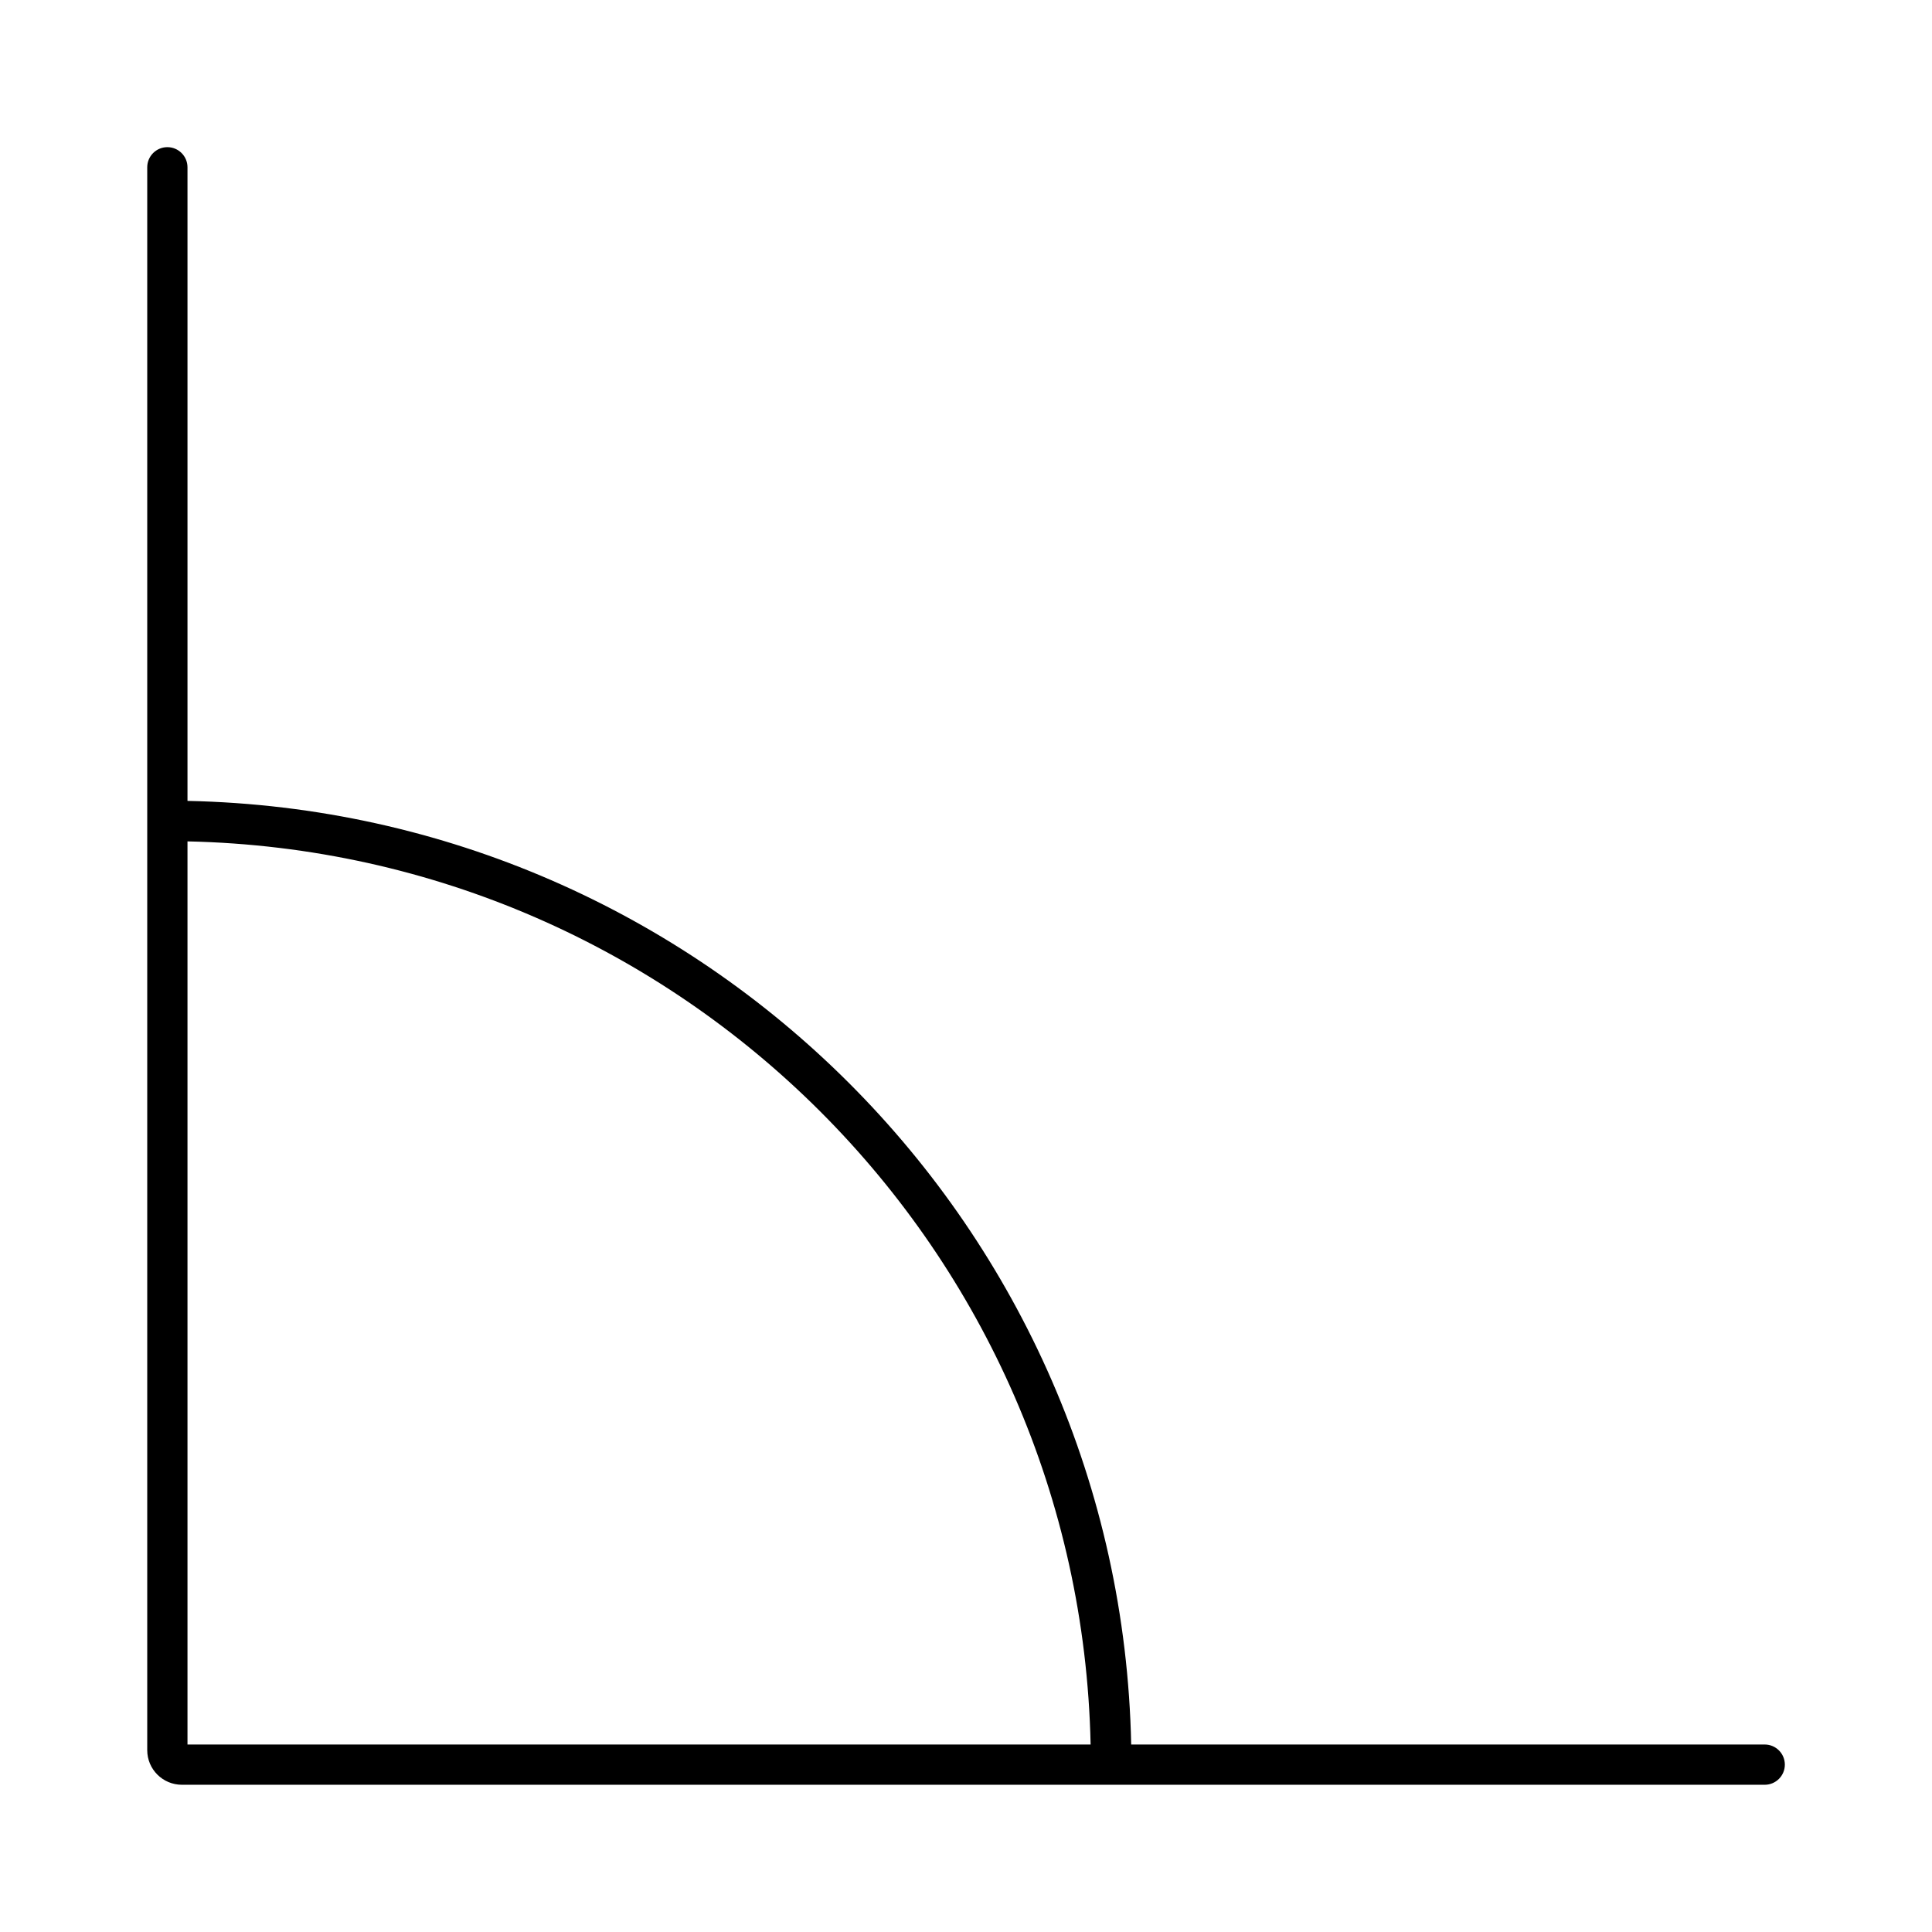
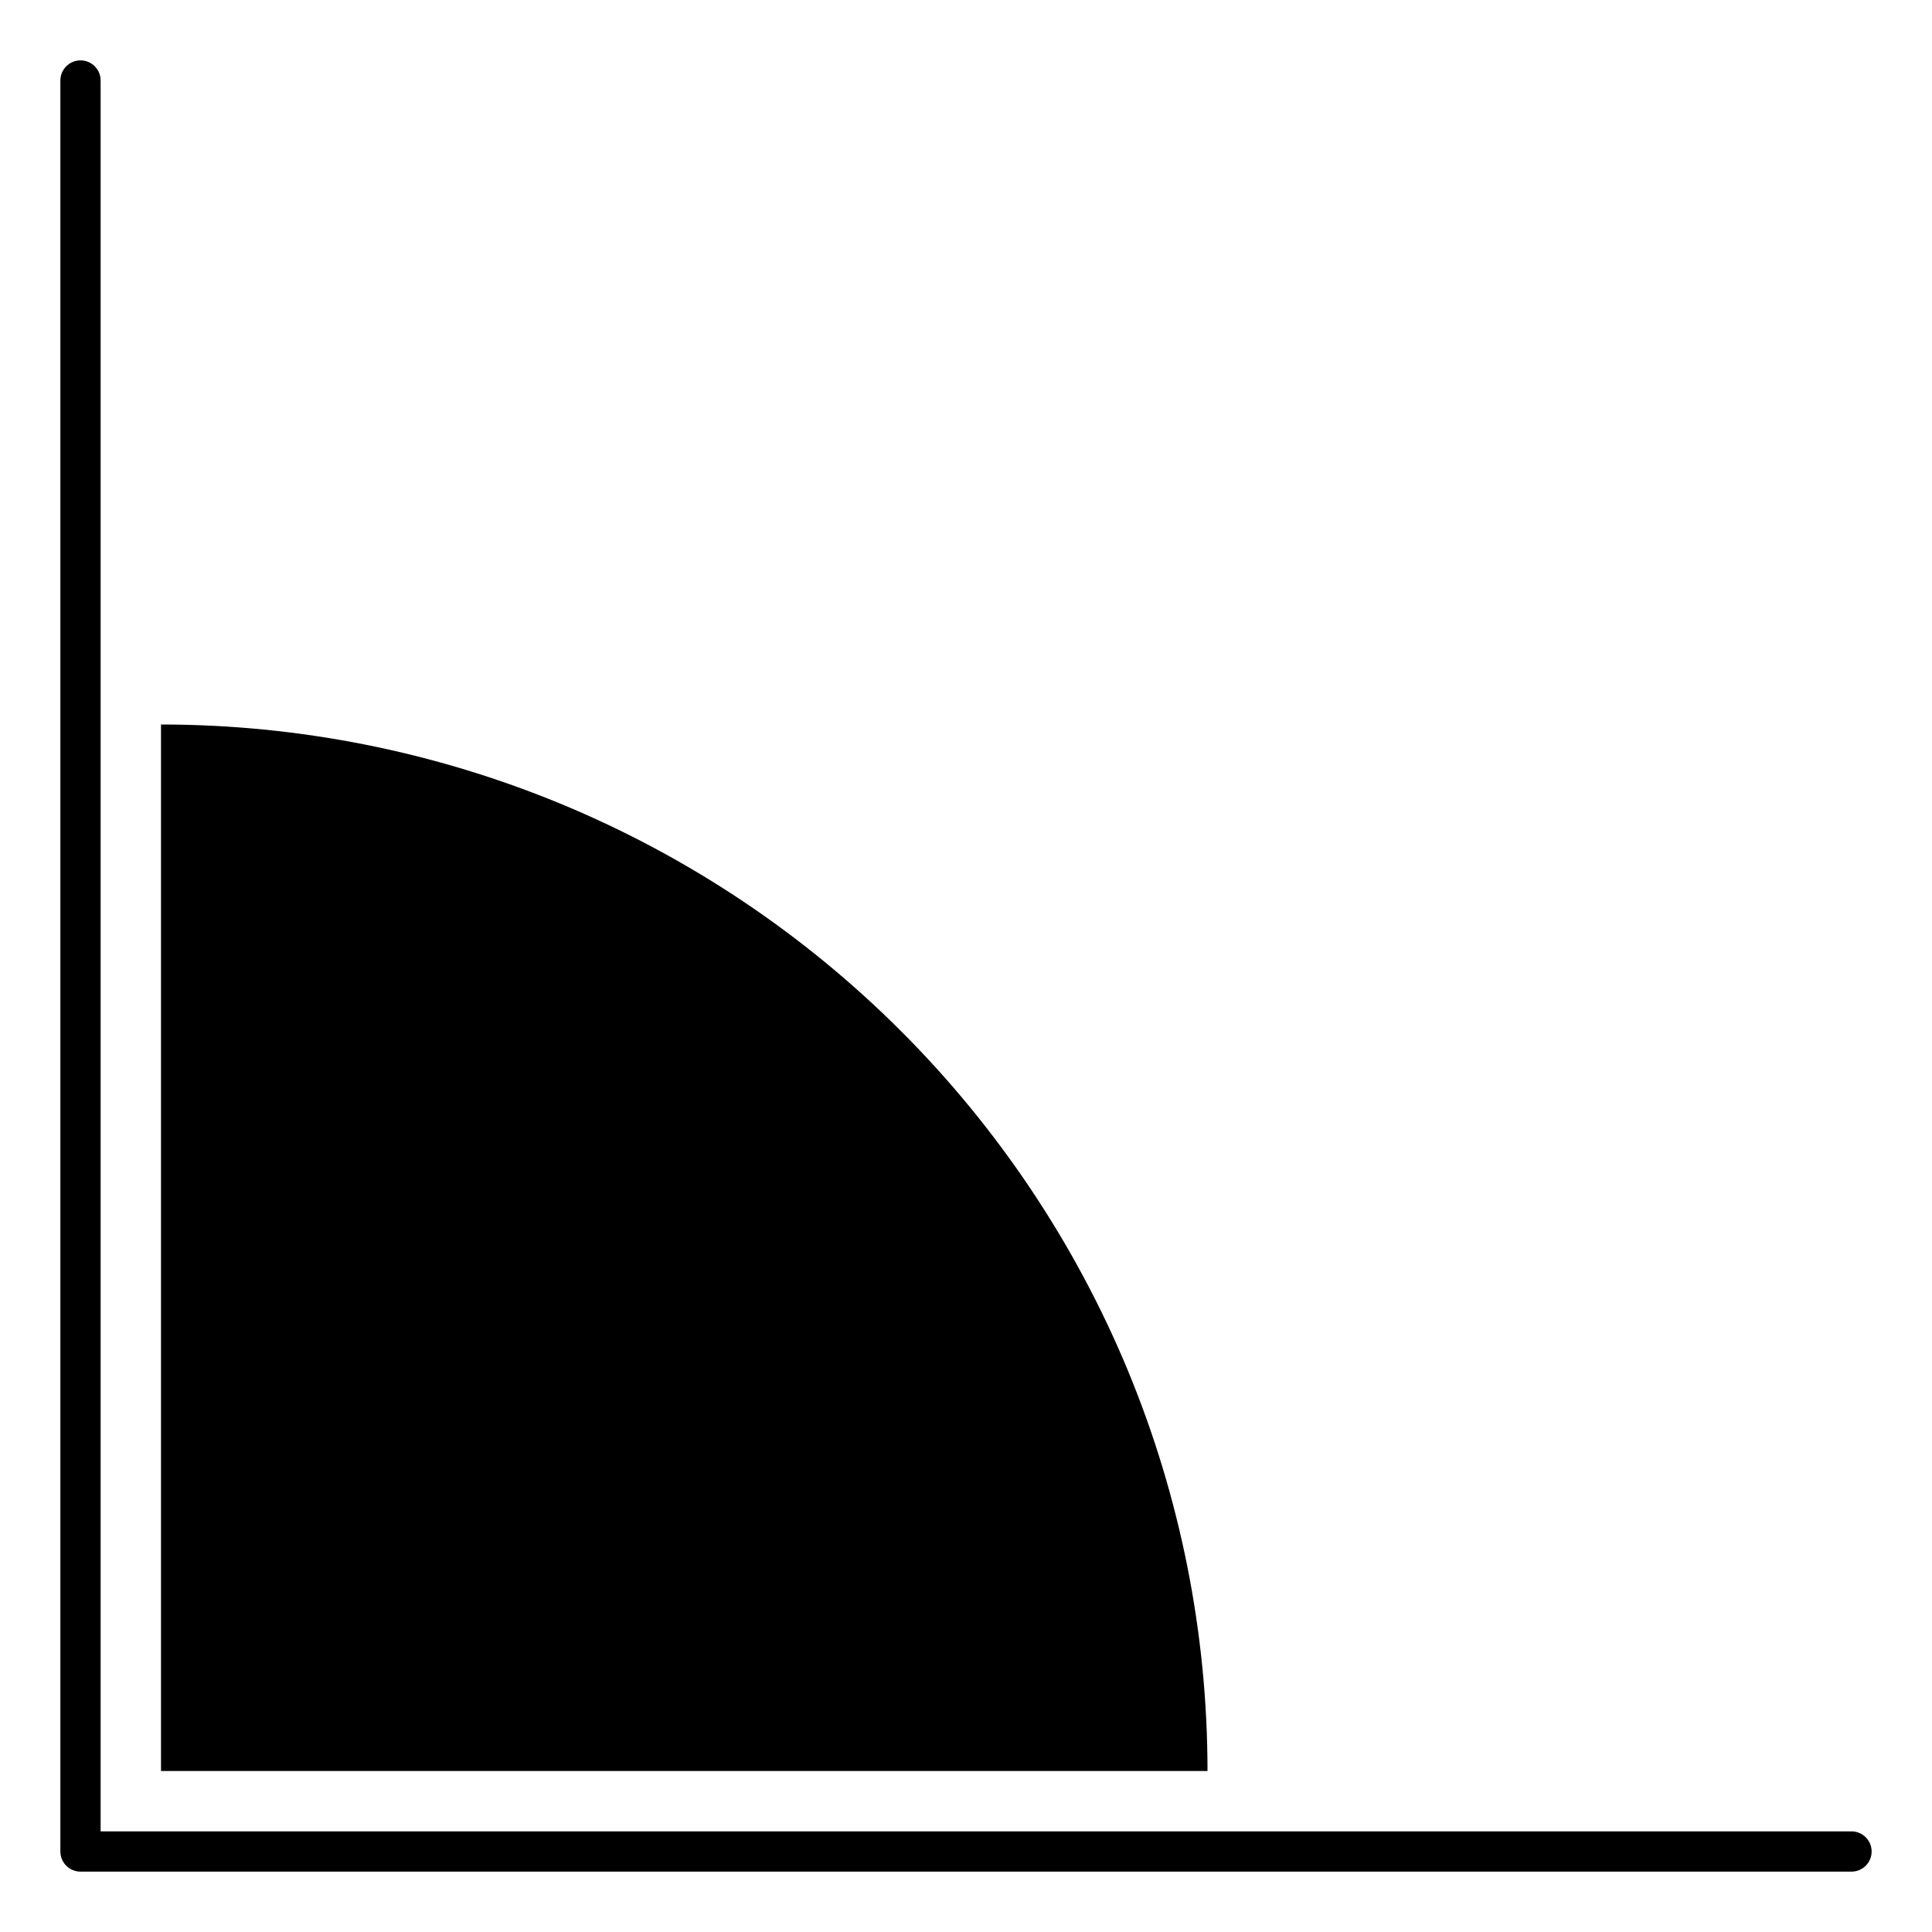
<svg xmlns="http://www.w3.org/2000/svg" width="24" height="24" viewBox="0 0 24 24" fill="none">
-   <path fill-rule="evenodd" clip-rule="evenodd" d="M2.079 1.828C2.217 1.828 2.329 1.94 2.329 2.078V9.949C8.744 10.081 13.92 15.256 14.052 21.671H21.922C22.06 21.671 22.172 21.783 22.172 21.921C22.172 22.059 22.06 22.171 21.922 22.171H2.26C2.022 22.171 1.829 21.979 1.829 21.741V2.078C1.829 1.94 1.941 1.828 2.079 1.828ZM2.329 21.671H13.548C13.416 15.532 8.468 10.584 2.329 10.452V21.671Z" fill="black" />
+   <path d="M1 0.75C1.138 0.75 1.25 0.862 1.25 1V22.75H23C23.138 22.75 23.25 22.862 23.25 23C23.25 23.138 23.138 23.25 23 23.25H1C0.862 23.25 0.75 23.138 0.75 23V1C0.75 0.862 0.862 0.75 1 0.75Z" fill="black" />
+   <path d="M2 9C3.707 9 5.397 9.336 6.975 9.989C8.552 10.643 9.985 11.601 11.192 12.808C12.399 14.015 13.357 15.448 14.011 17.025C14.664 18.602 15 20.293 15 22H2V9Z" fill="black" />
</svg>
